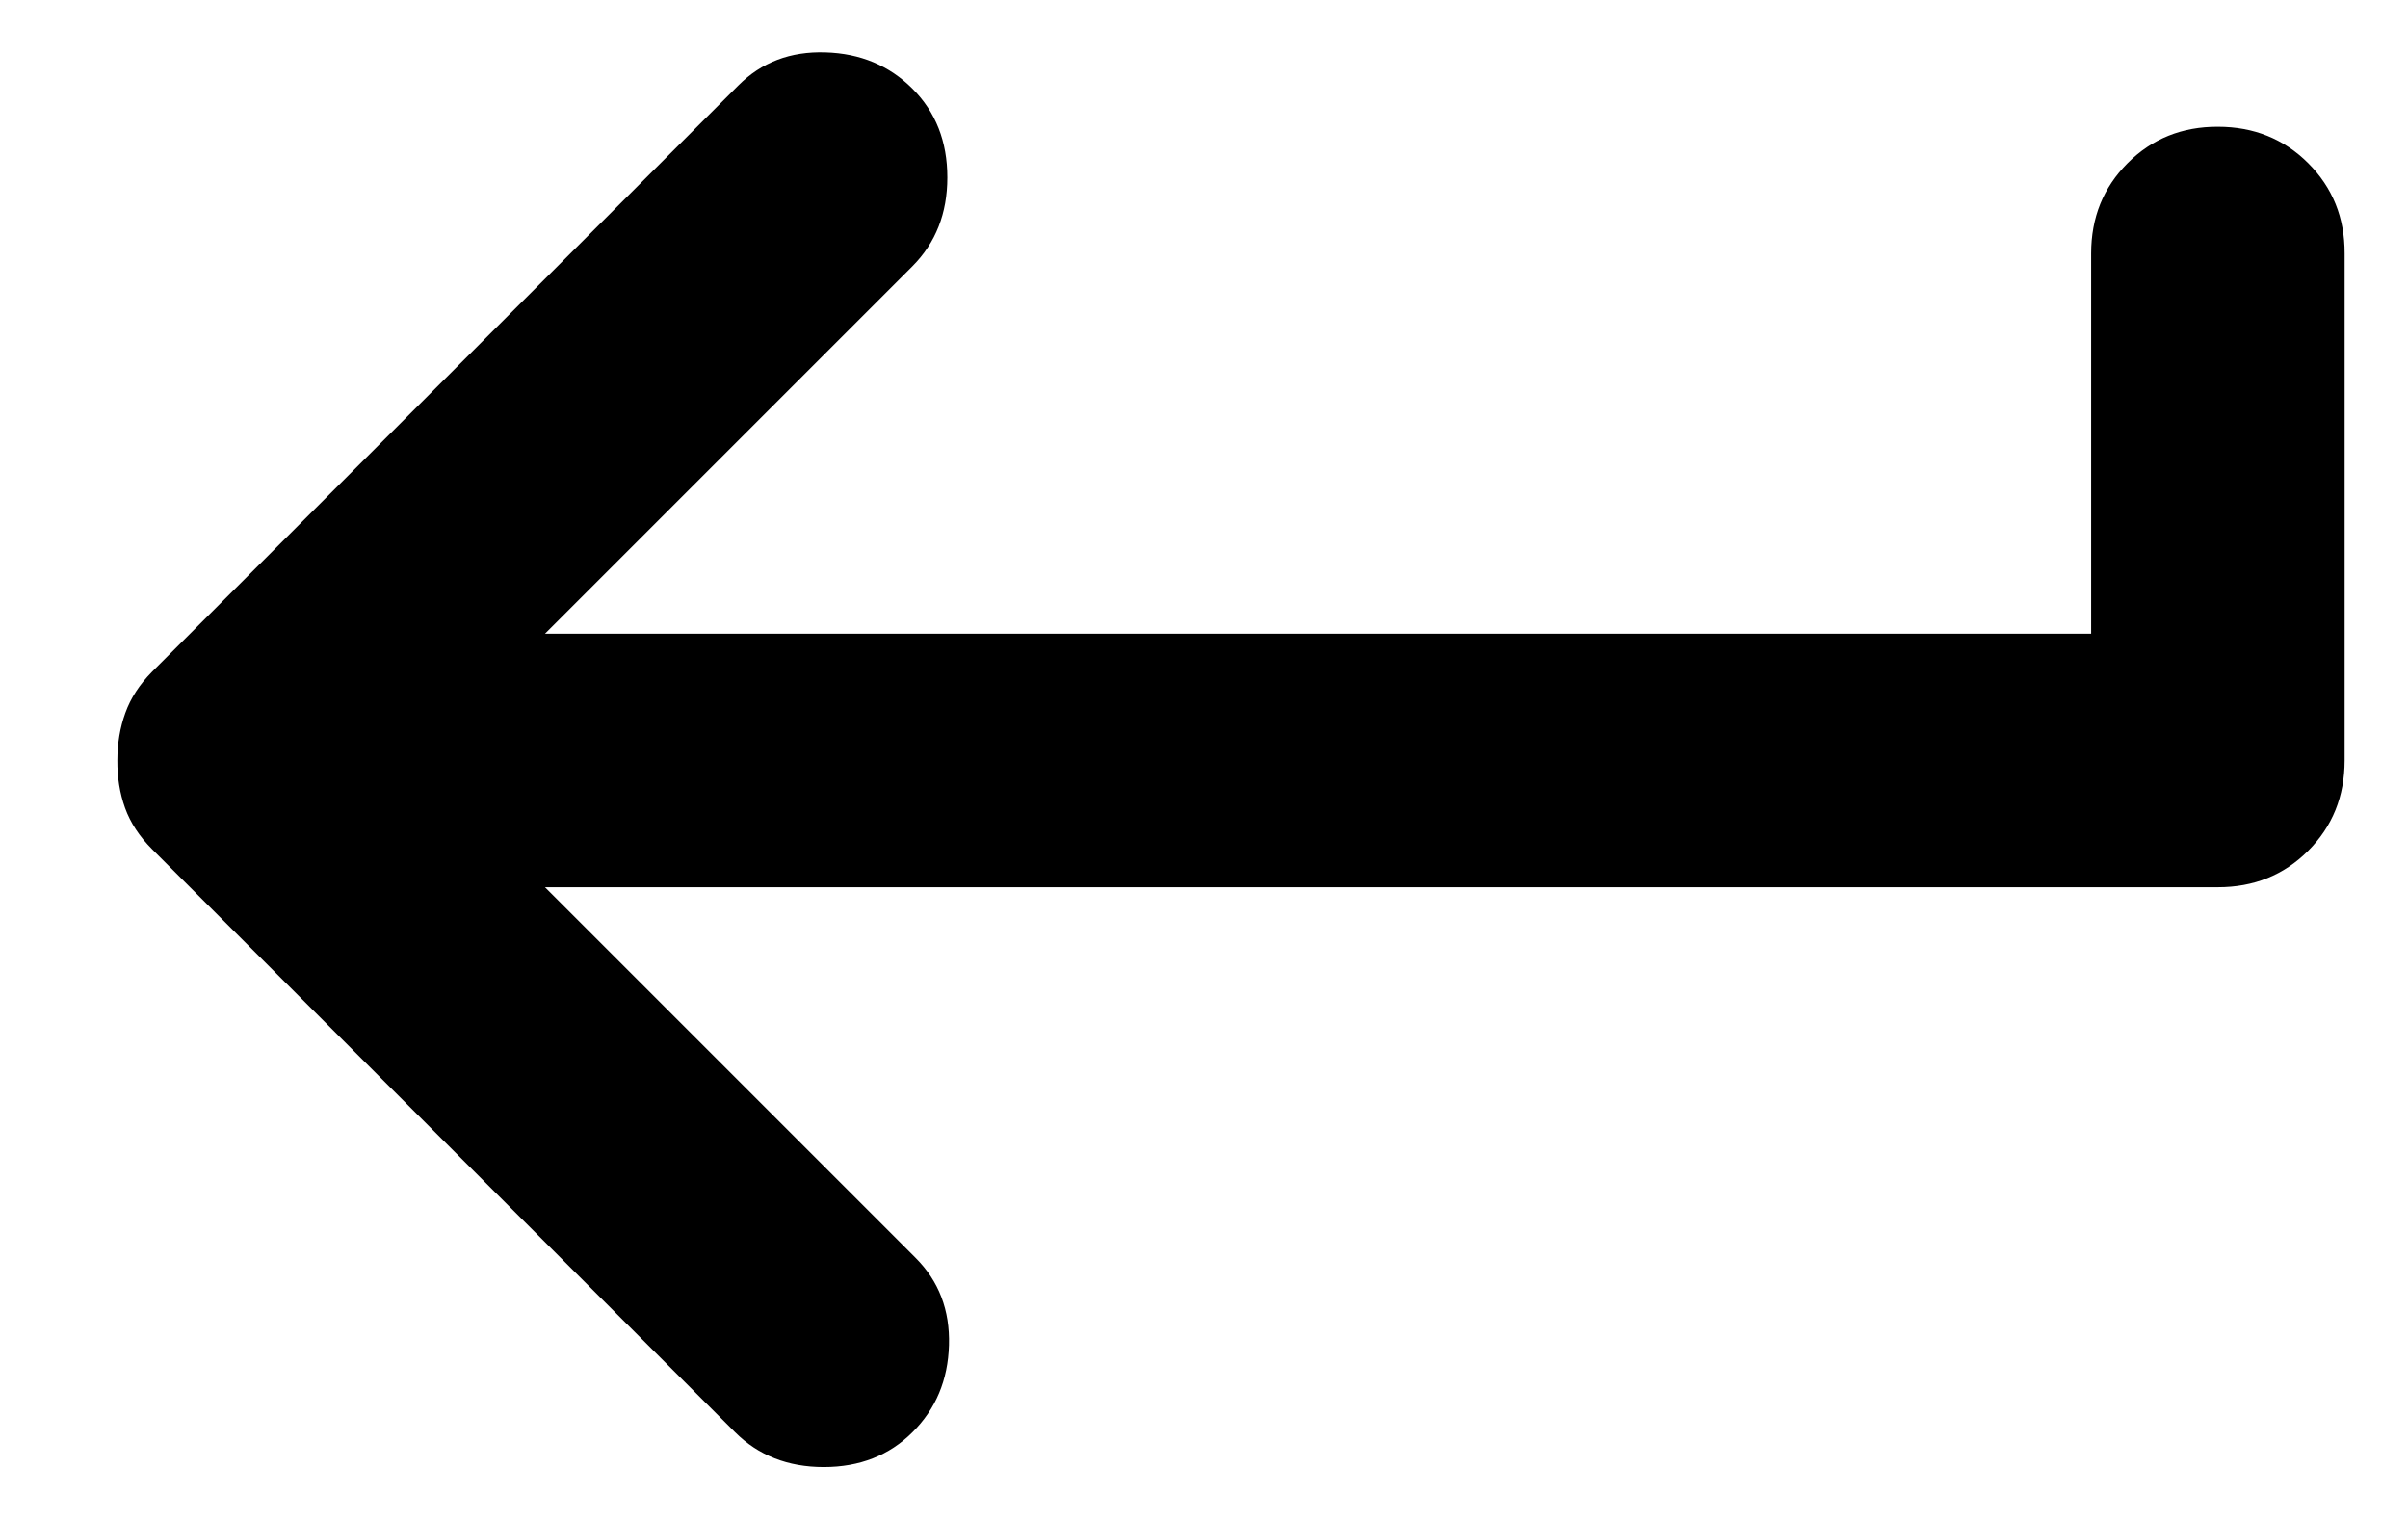
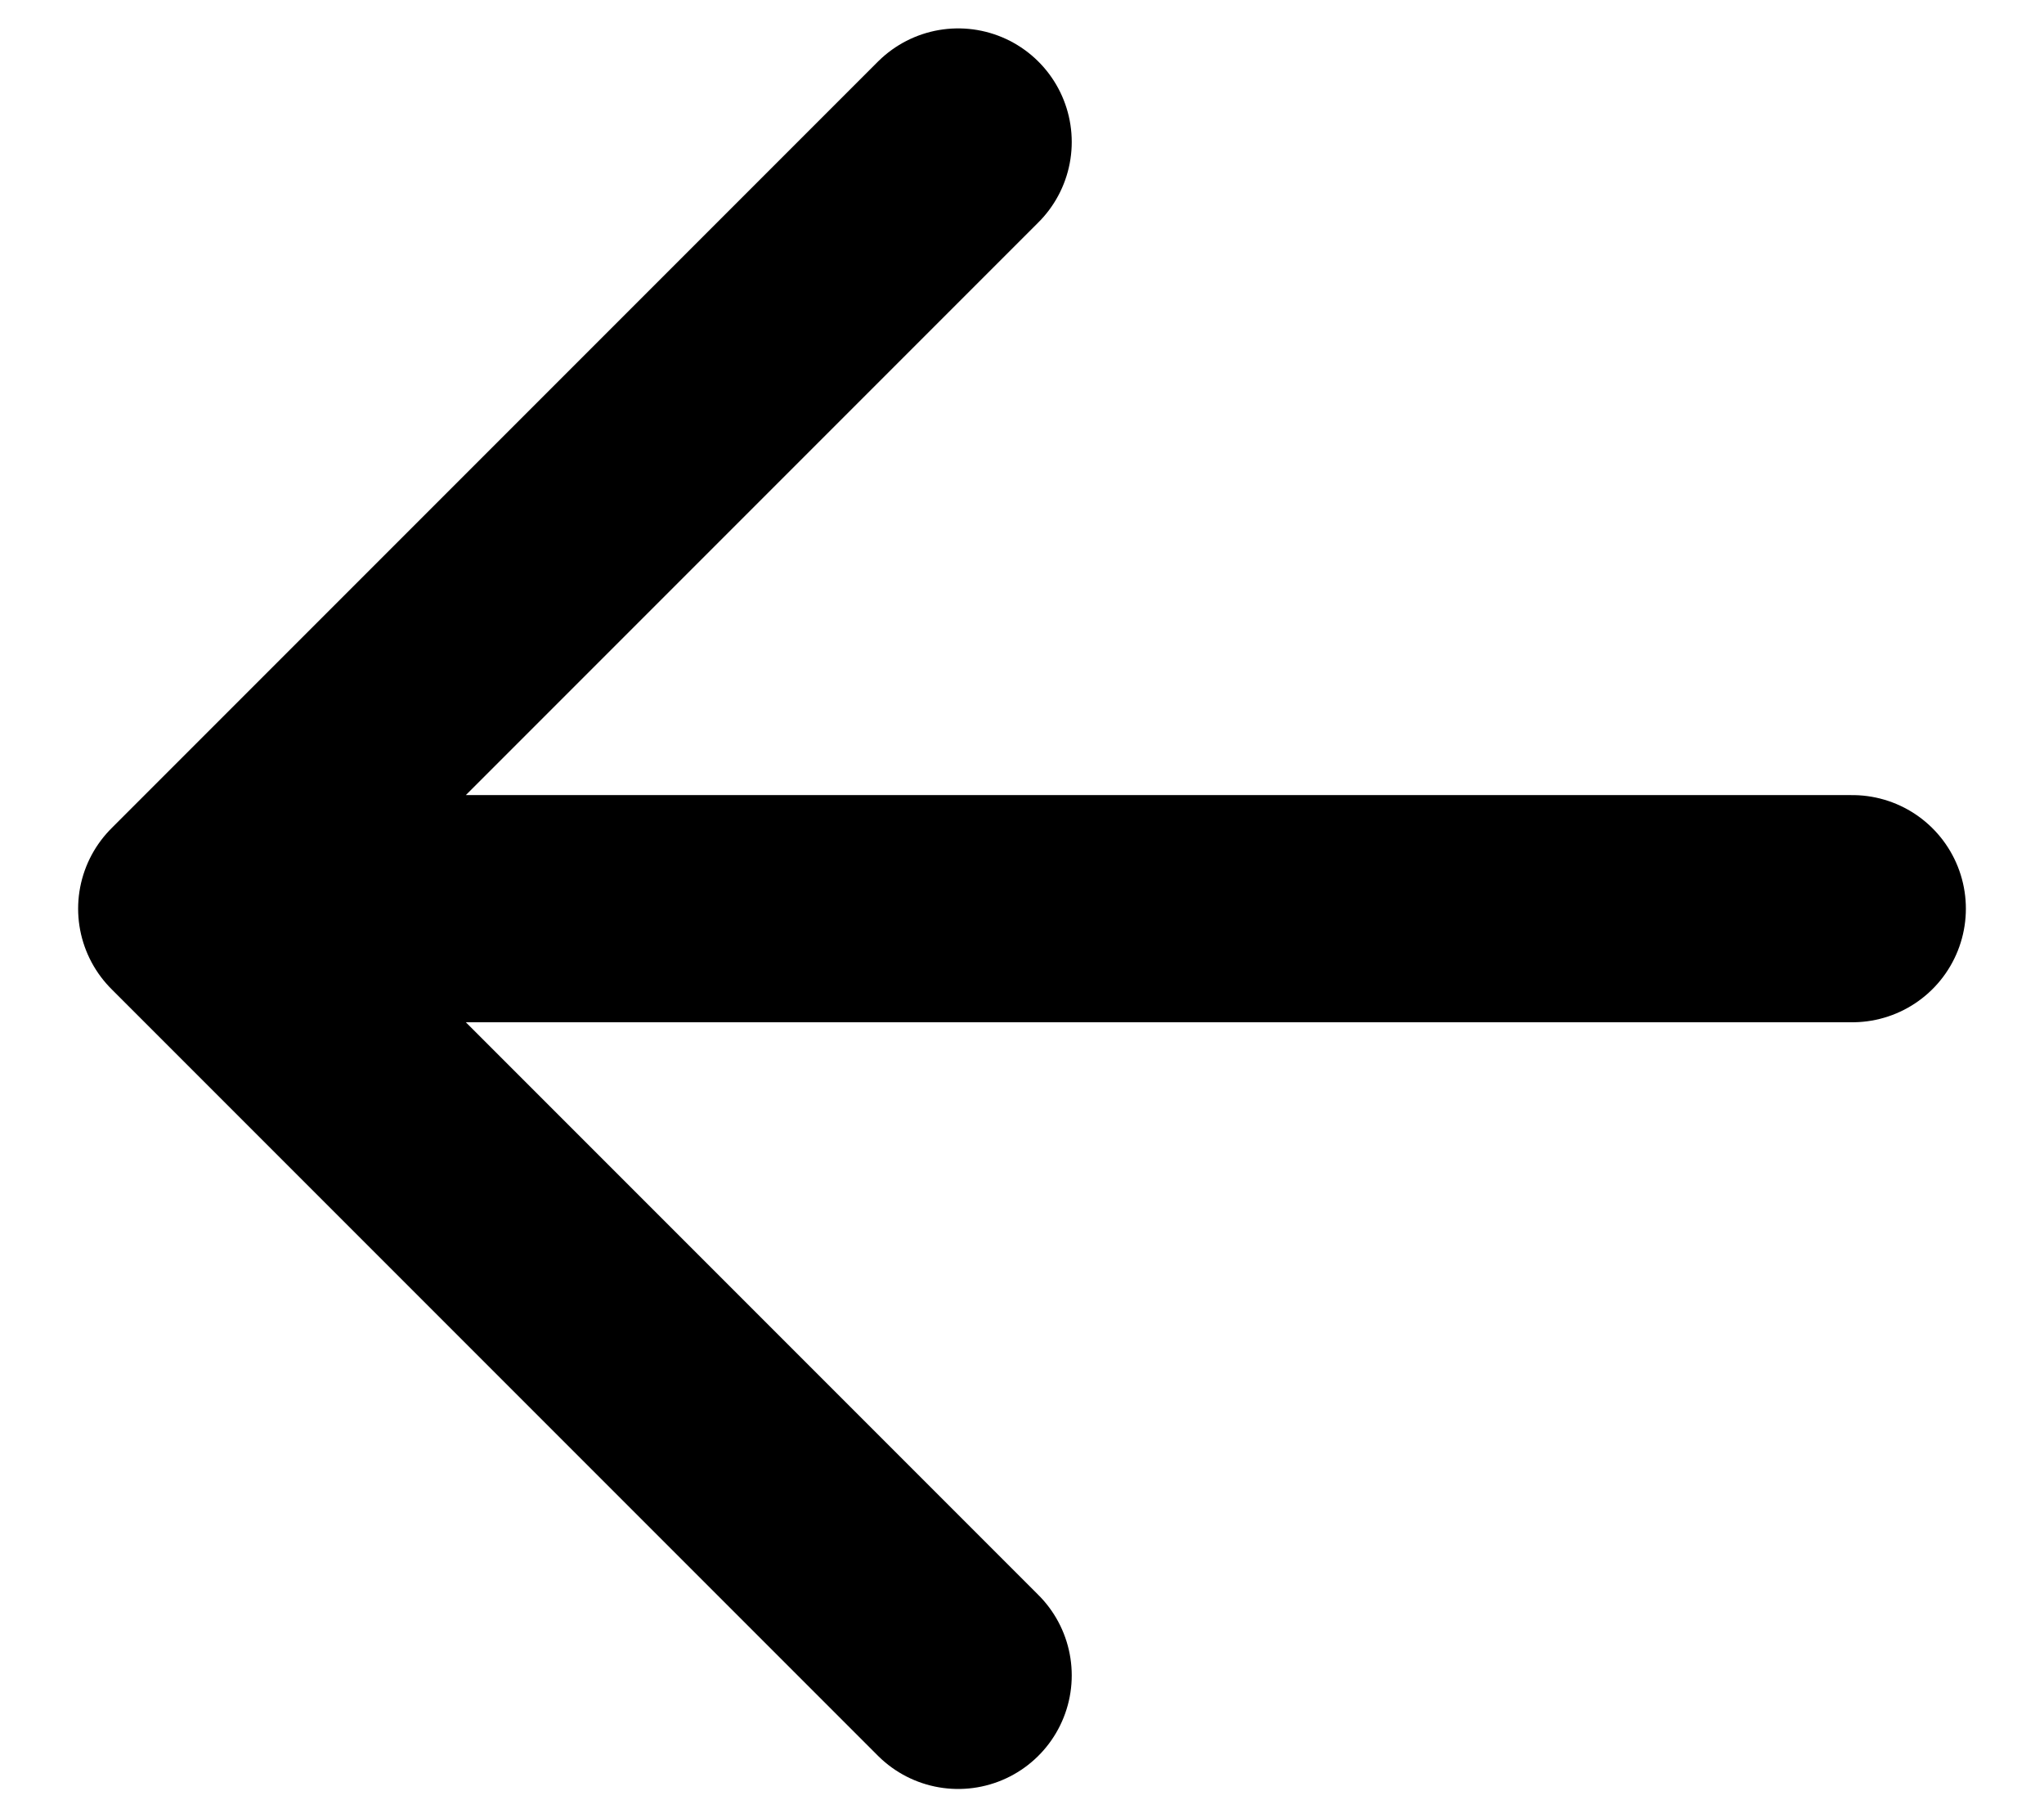
- <svg xmlns="http://www.w3.org/2000/svg" width="19" height="12" viewBox="0 0 19 12" fill="none">
-   <path d="M5.8 11.3L1.2 6.7C1.1 6.6 1.029 6.491 0.987 6.375C0.945 6.258 0.925 6.133 0.926 6C0.926 5.866 0.947 5.741 0.989 5.625C1.031 5.508 1.101 5.4 1.2 5.3L5.825 0.675C6.008 0.491 6.238 0.404 6.513 0.413C6.788 0.421 7.017 0.517 7.2 0.7C7.383 0.883 7.475 1.116 7.475 1.4C7.475 1.683 7.383 1.916 7.2 2.1L4.3 5H16.5V2C16.5 1.716 16.596 1.479 16.788 1.287C16.98 1.095 17.217 0.999 17.5 1C17.783 1 18.021 1.096 18.213 1.288C18.405 1.48 18.501 1.717 18.5 2V6C18.5 6.283 18.404 6.521 18.212 6.713C18.02 6.905 17.783 7 17.5 7H4.3L7.225 9.925C7.408 10.108 7.496 10.337 7.488 10.613C7.48 10.888 7.384 11.117 7.2 11.3C7.017 11.483 6.783 11.575 6.5 11.575C6.217 11.575 5.983 11.483 5.8 11.3Z" fill="black" />
+ <svg xmlns="http://www.w3.org/2000/svg" width="18" height="16" viewBox="0 0 18 16" fill="none">
+   <path d="M8.438 1.25L1.688 8L8.438 14.75M2.625 8H16.312" stroke="black" stroke-width="2" stroke-linecap="round" stroke-linejoin="round" />
</svg>
